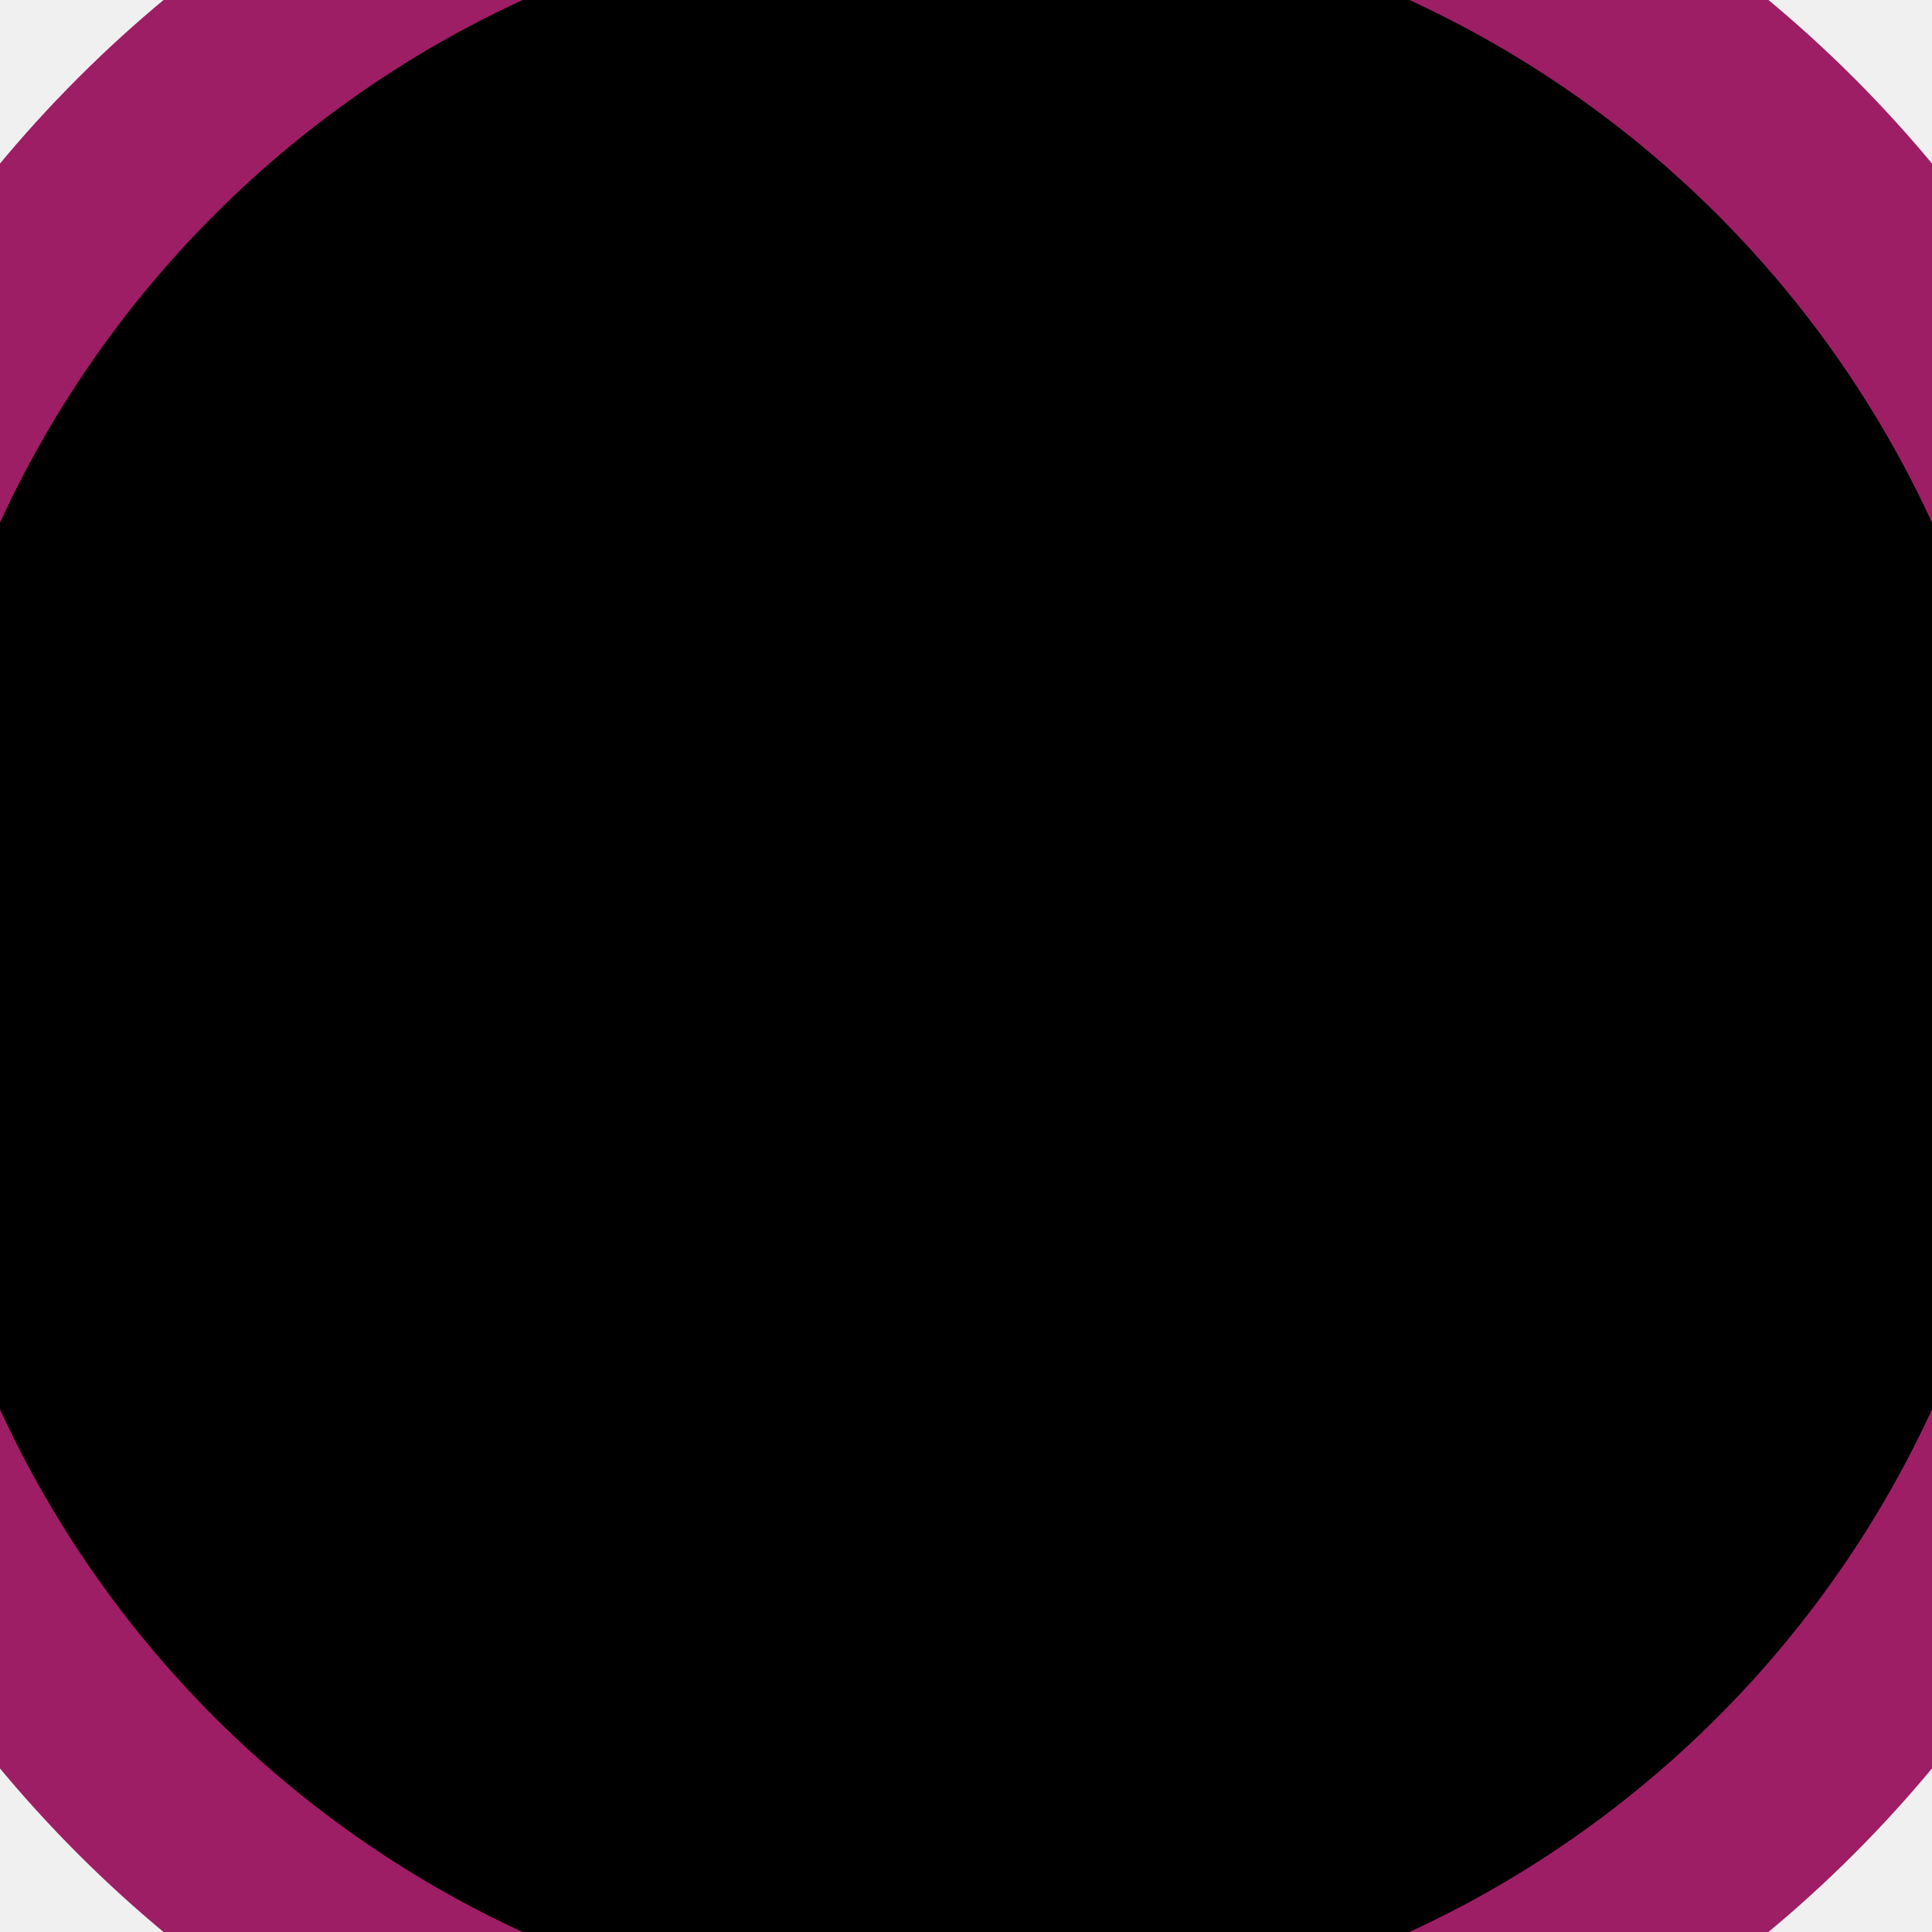
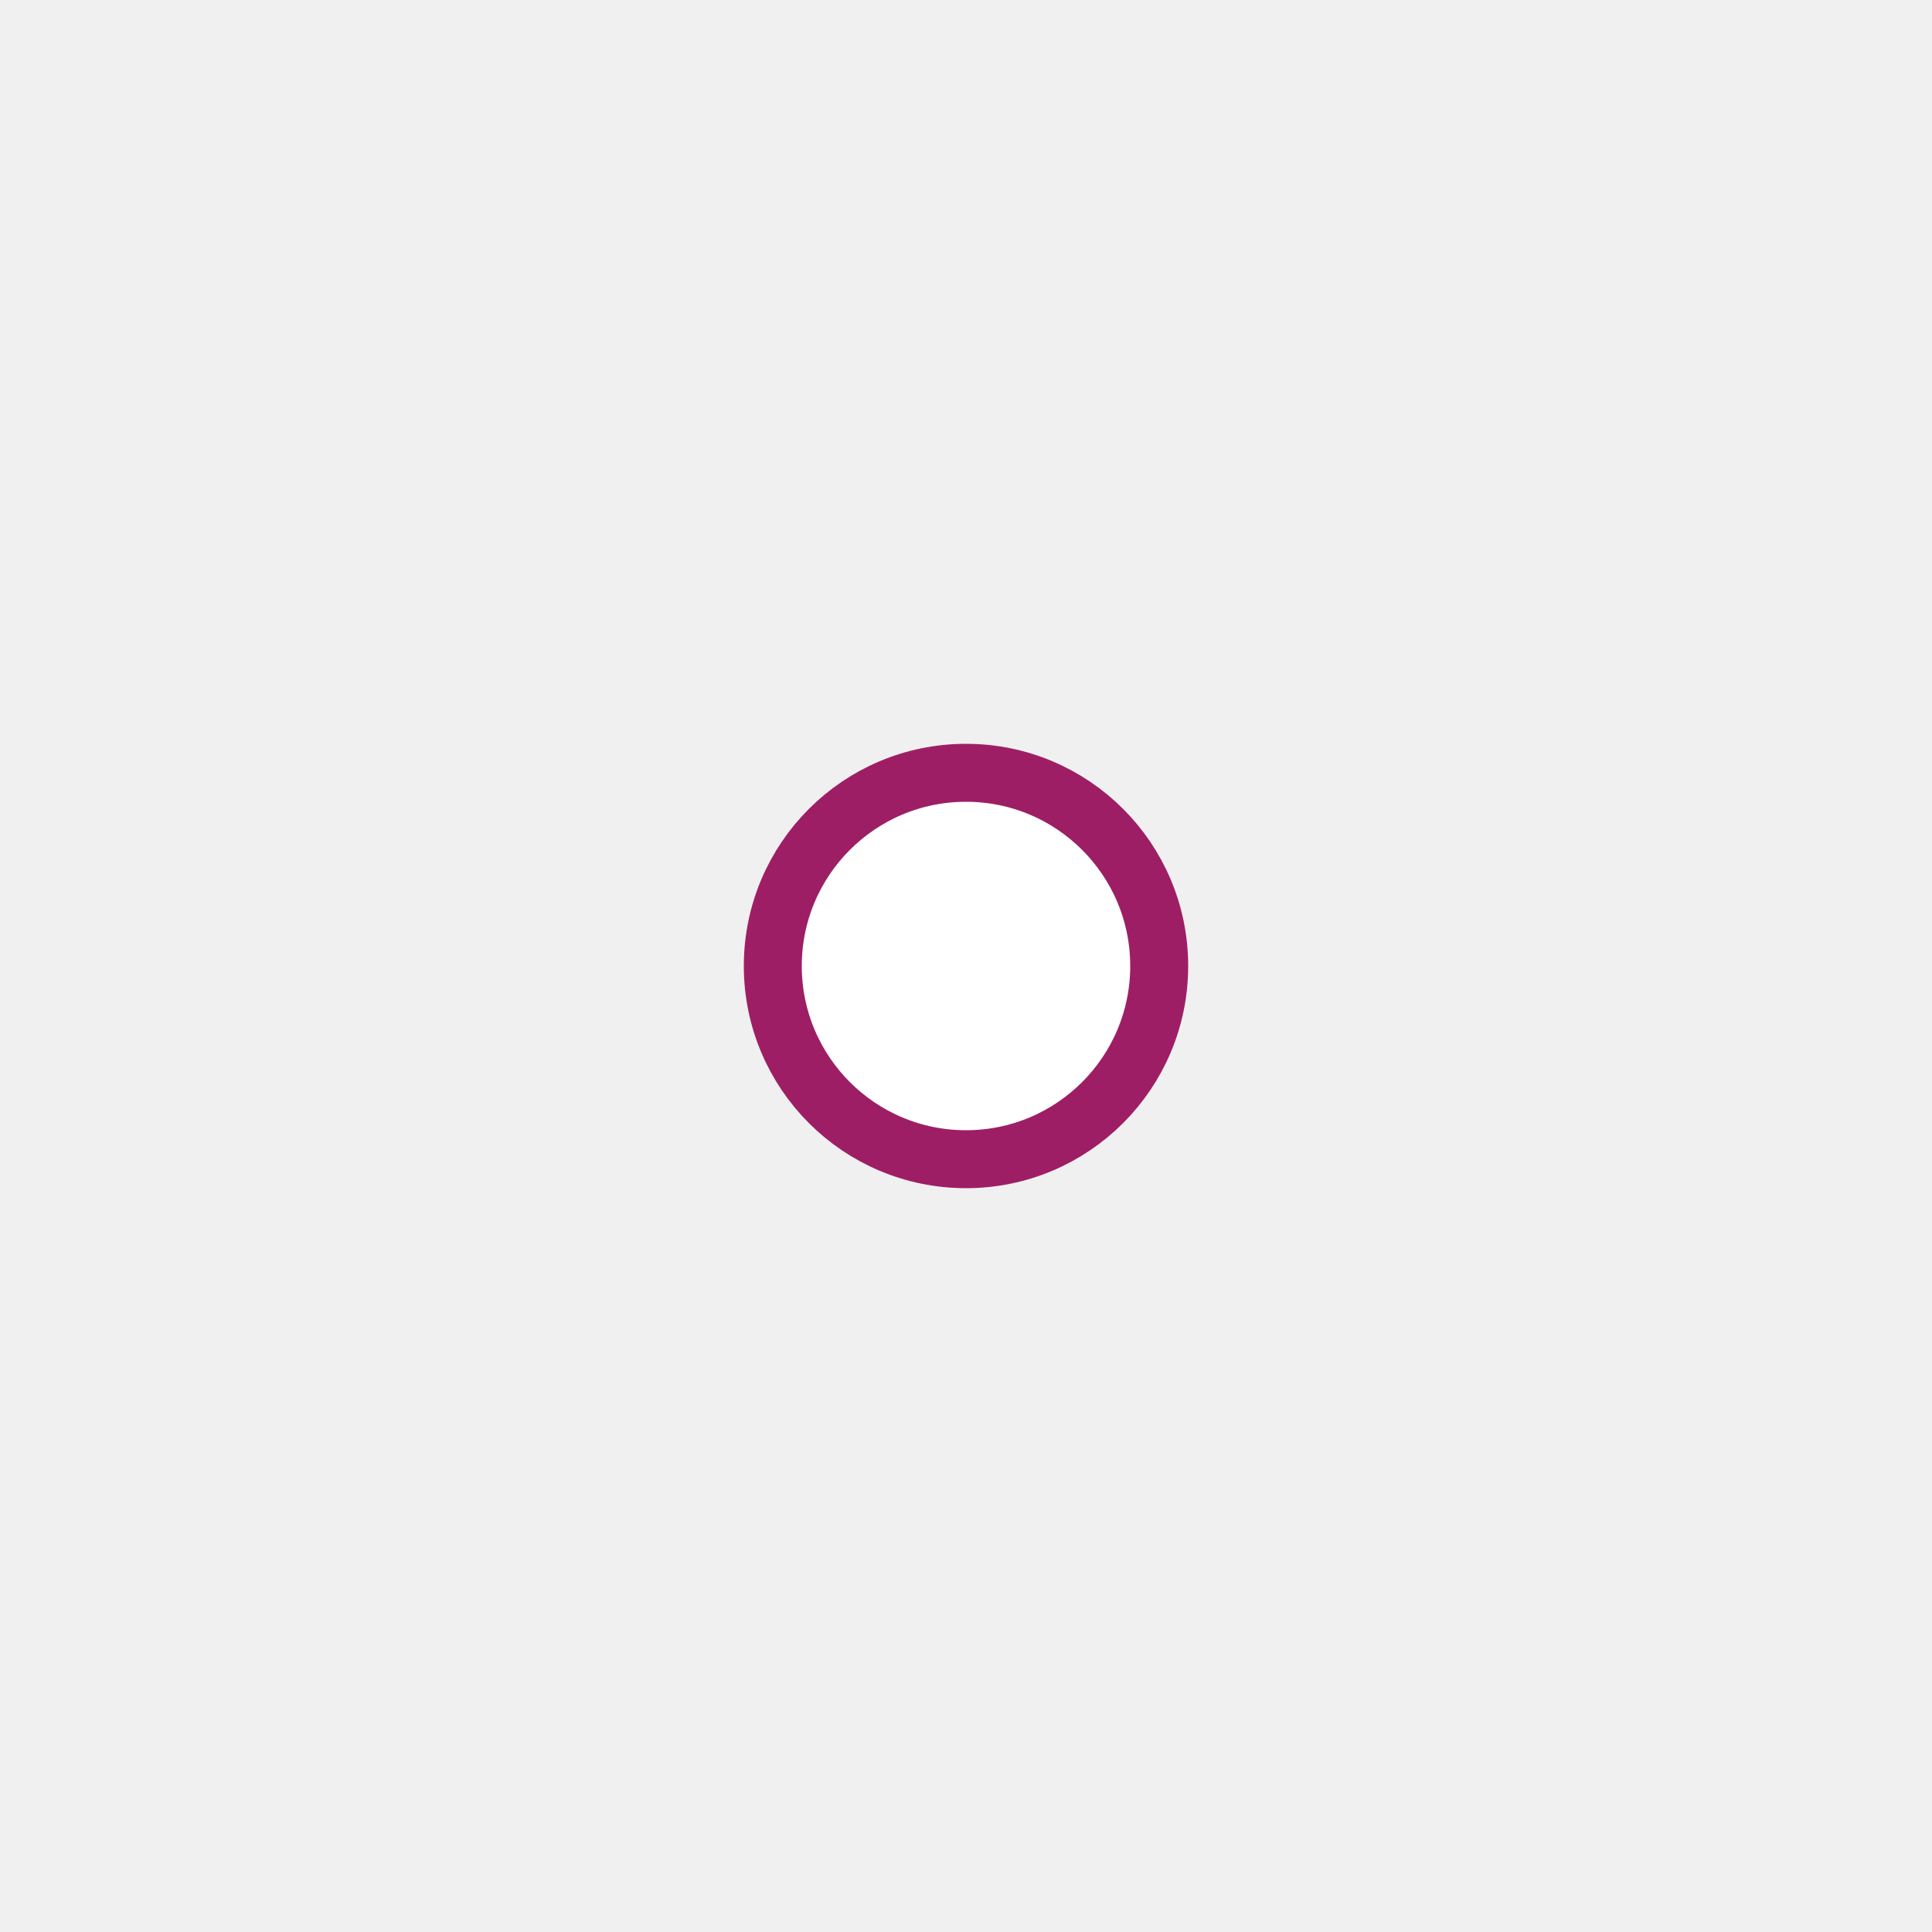
- <svg xmlns="http://www.w3.org/2000/svg" height="100" width="100">
-   <circle cx="50" cy="50" r="60" stroke="#9e1e65" stroke-width="10" fill="#000" />
+ <svg xmlns="http://www.w3.org/2000/svg" viewBox="0 0 100 100">
+   <circle cx="50" cy="50" r="10" stroke="#9e1e65" stroke-width="3" fill="#ffffff" />
        Sorry, your browser does not support inline SVG.
</svg>
